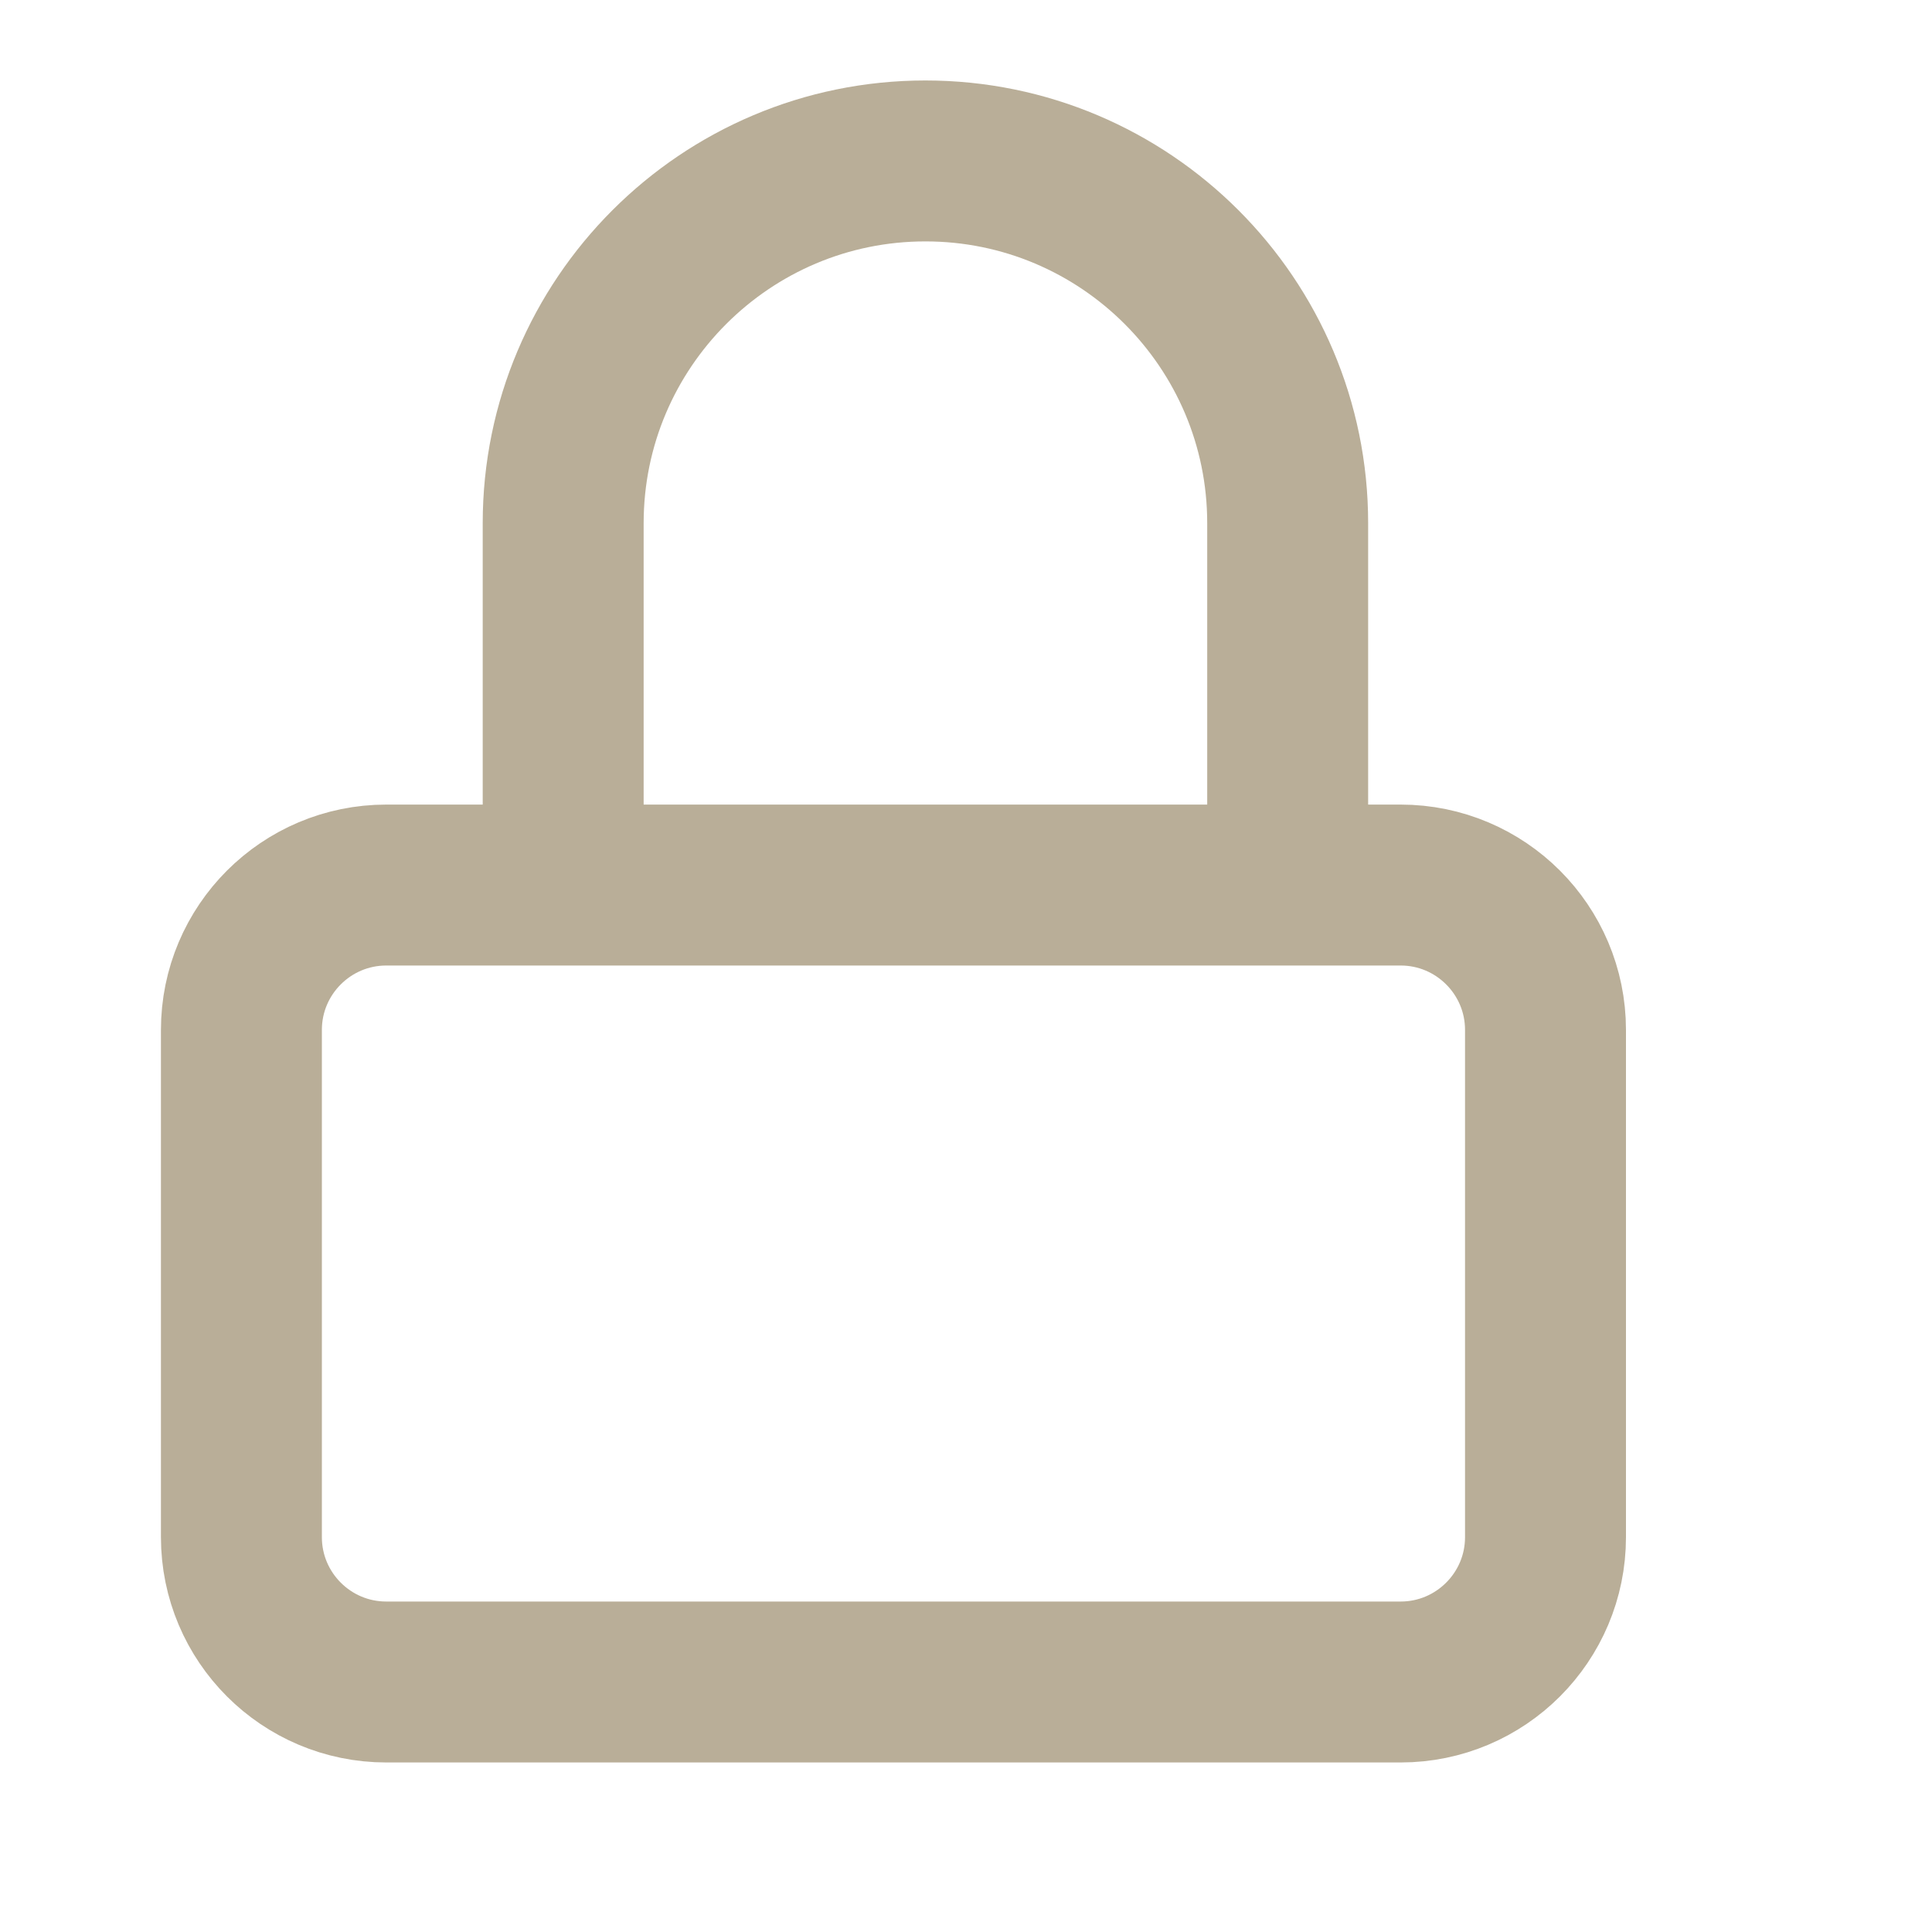
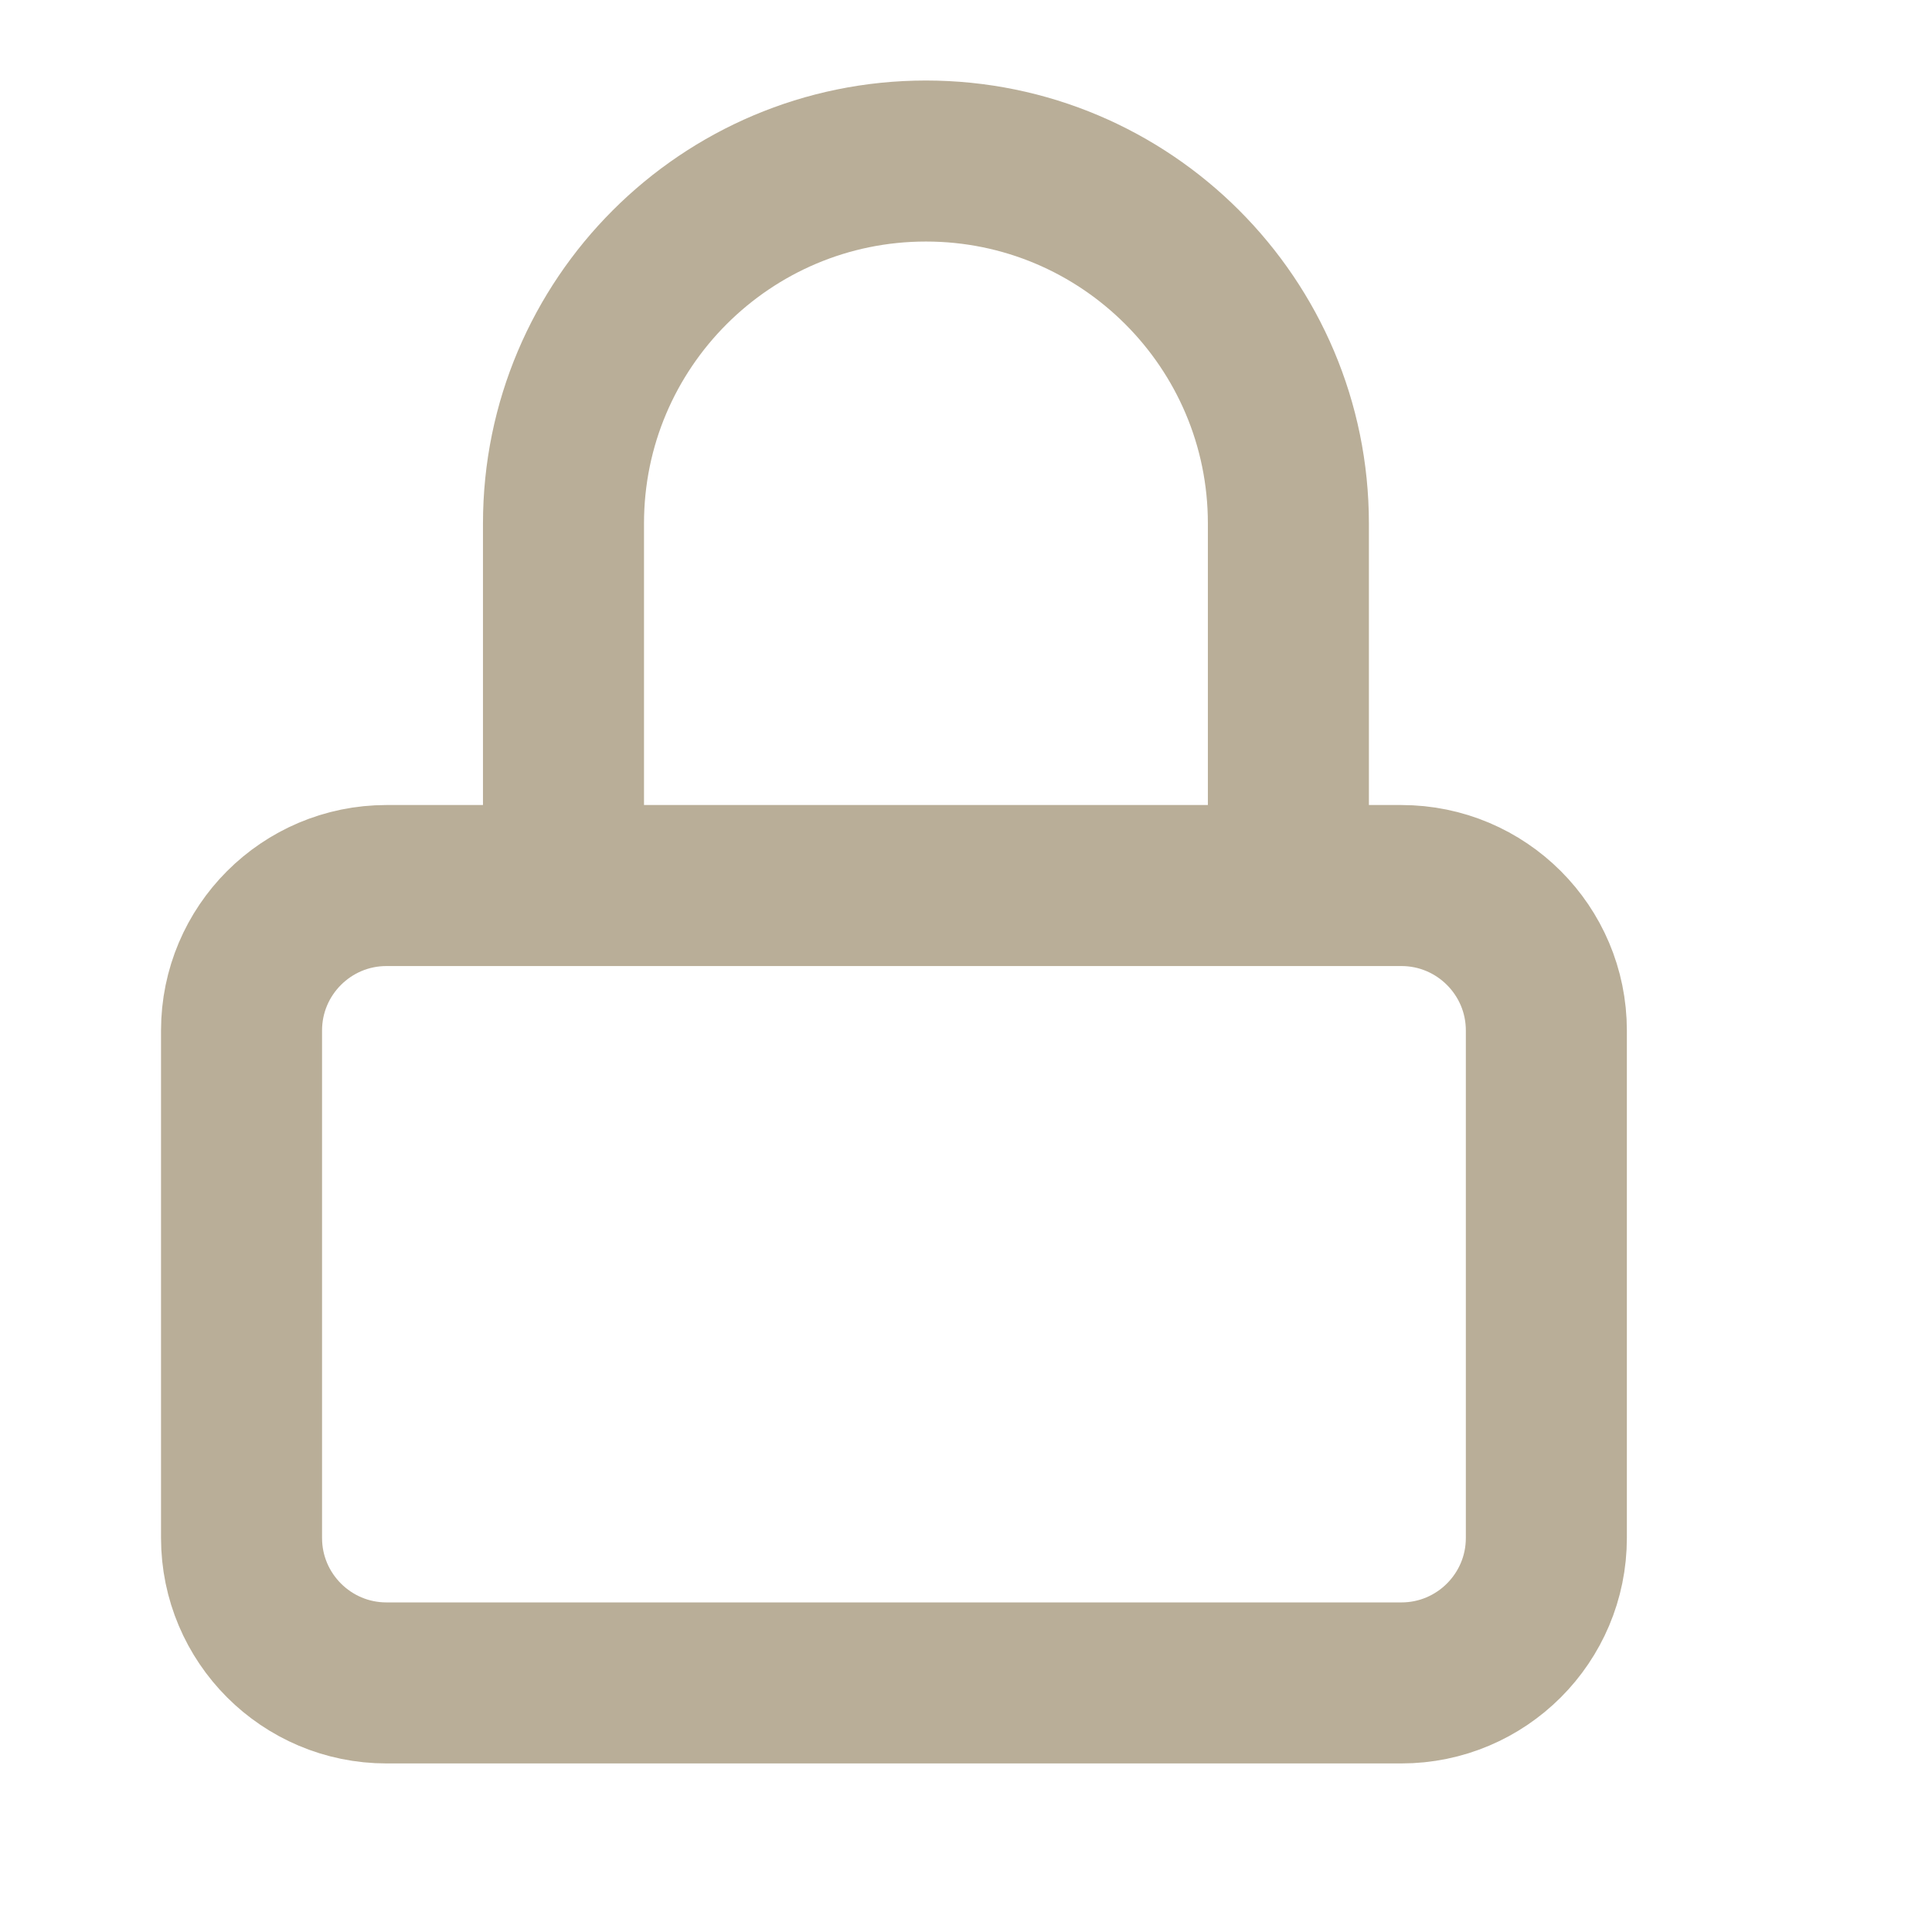
- <svg xmlns="http://www.w3.org/2000/svg" width="20" height="20" viewBox="0 0 20 20" fill="none">
-   <path d="M3.999 9.162H14.499C15.327 9.162 15.999 9.834 15.999 10.662V15.912C15.999 16.74 15.327 17.412 14.499 17.412H3.999C3.171 17.412 2.499 16.74 2.499 15.912V10.662C2.499 9.834 3.171 9.162 3.999 9.162V9.162" stroke="#B9AE98" stroke-width="1.666" stroke-linecap="round" stroke-linejoin="round" />
-   <path d="M5.83 8.416V5.416C5.83 3.346 7.511 1.666 9.58 1.666C11.65 1.666 13.33 3.346 13.33 5.416V8.416" stroke="#B9AE98" stroke-width="1.666" stroke-linecap="round" stroke-linejoin="round" />
+ <svg xmlns="http://www.w3.org/2000/svg" preserveAspectRatio="none" overflow="visible" style="display: block;" width="19.989" height="19.989" viewBox="0 0 19.989 19.989" fill="none">
+   <g id="SVG">
+     <path id="Vector" d="M3.999 9.162H14.499C15.327 9.162 15.999 9.834 15.999 10.662V15.912C15.999 16.74 15.327 17.412 14.499 17.412H3.999C3.171 17.412 2.499 16.74 2.499 15.912V10.662C2.499 9.834 3.171 9.162 3.999 9.162V9.162" stroke-width="1.666" stroke-linecap="round" stroke-linejoin="round" stroke="#B9AE98" />
+     <path id="Vector_2" d="M5.83 8.416V5.416C5.83 3.346 7.511 1.666 9.58 1.666C11.65 1.666 13.33 3.346 13.33 5.416V8.416" stroke-width="1.666" stroke-linecap="round" stroke-linejoin="round" stroke="#B9AE98" />
+   </g>
</svg>
